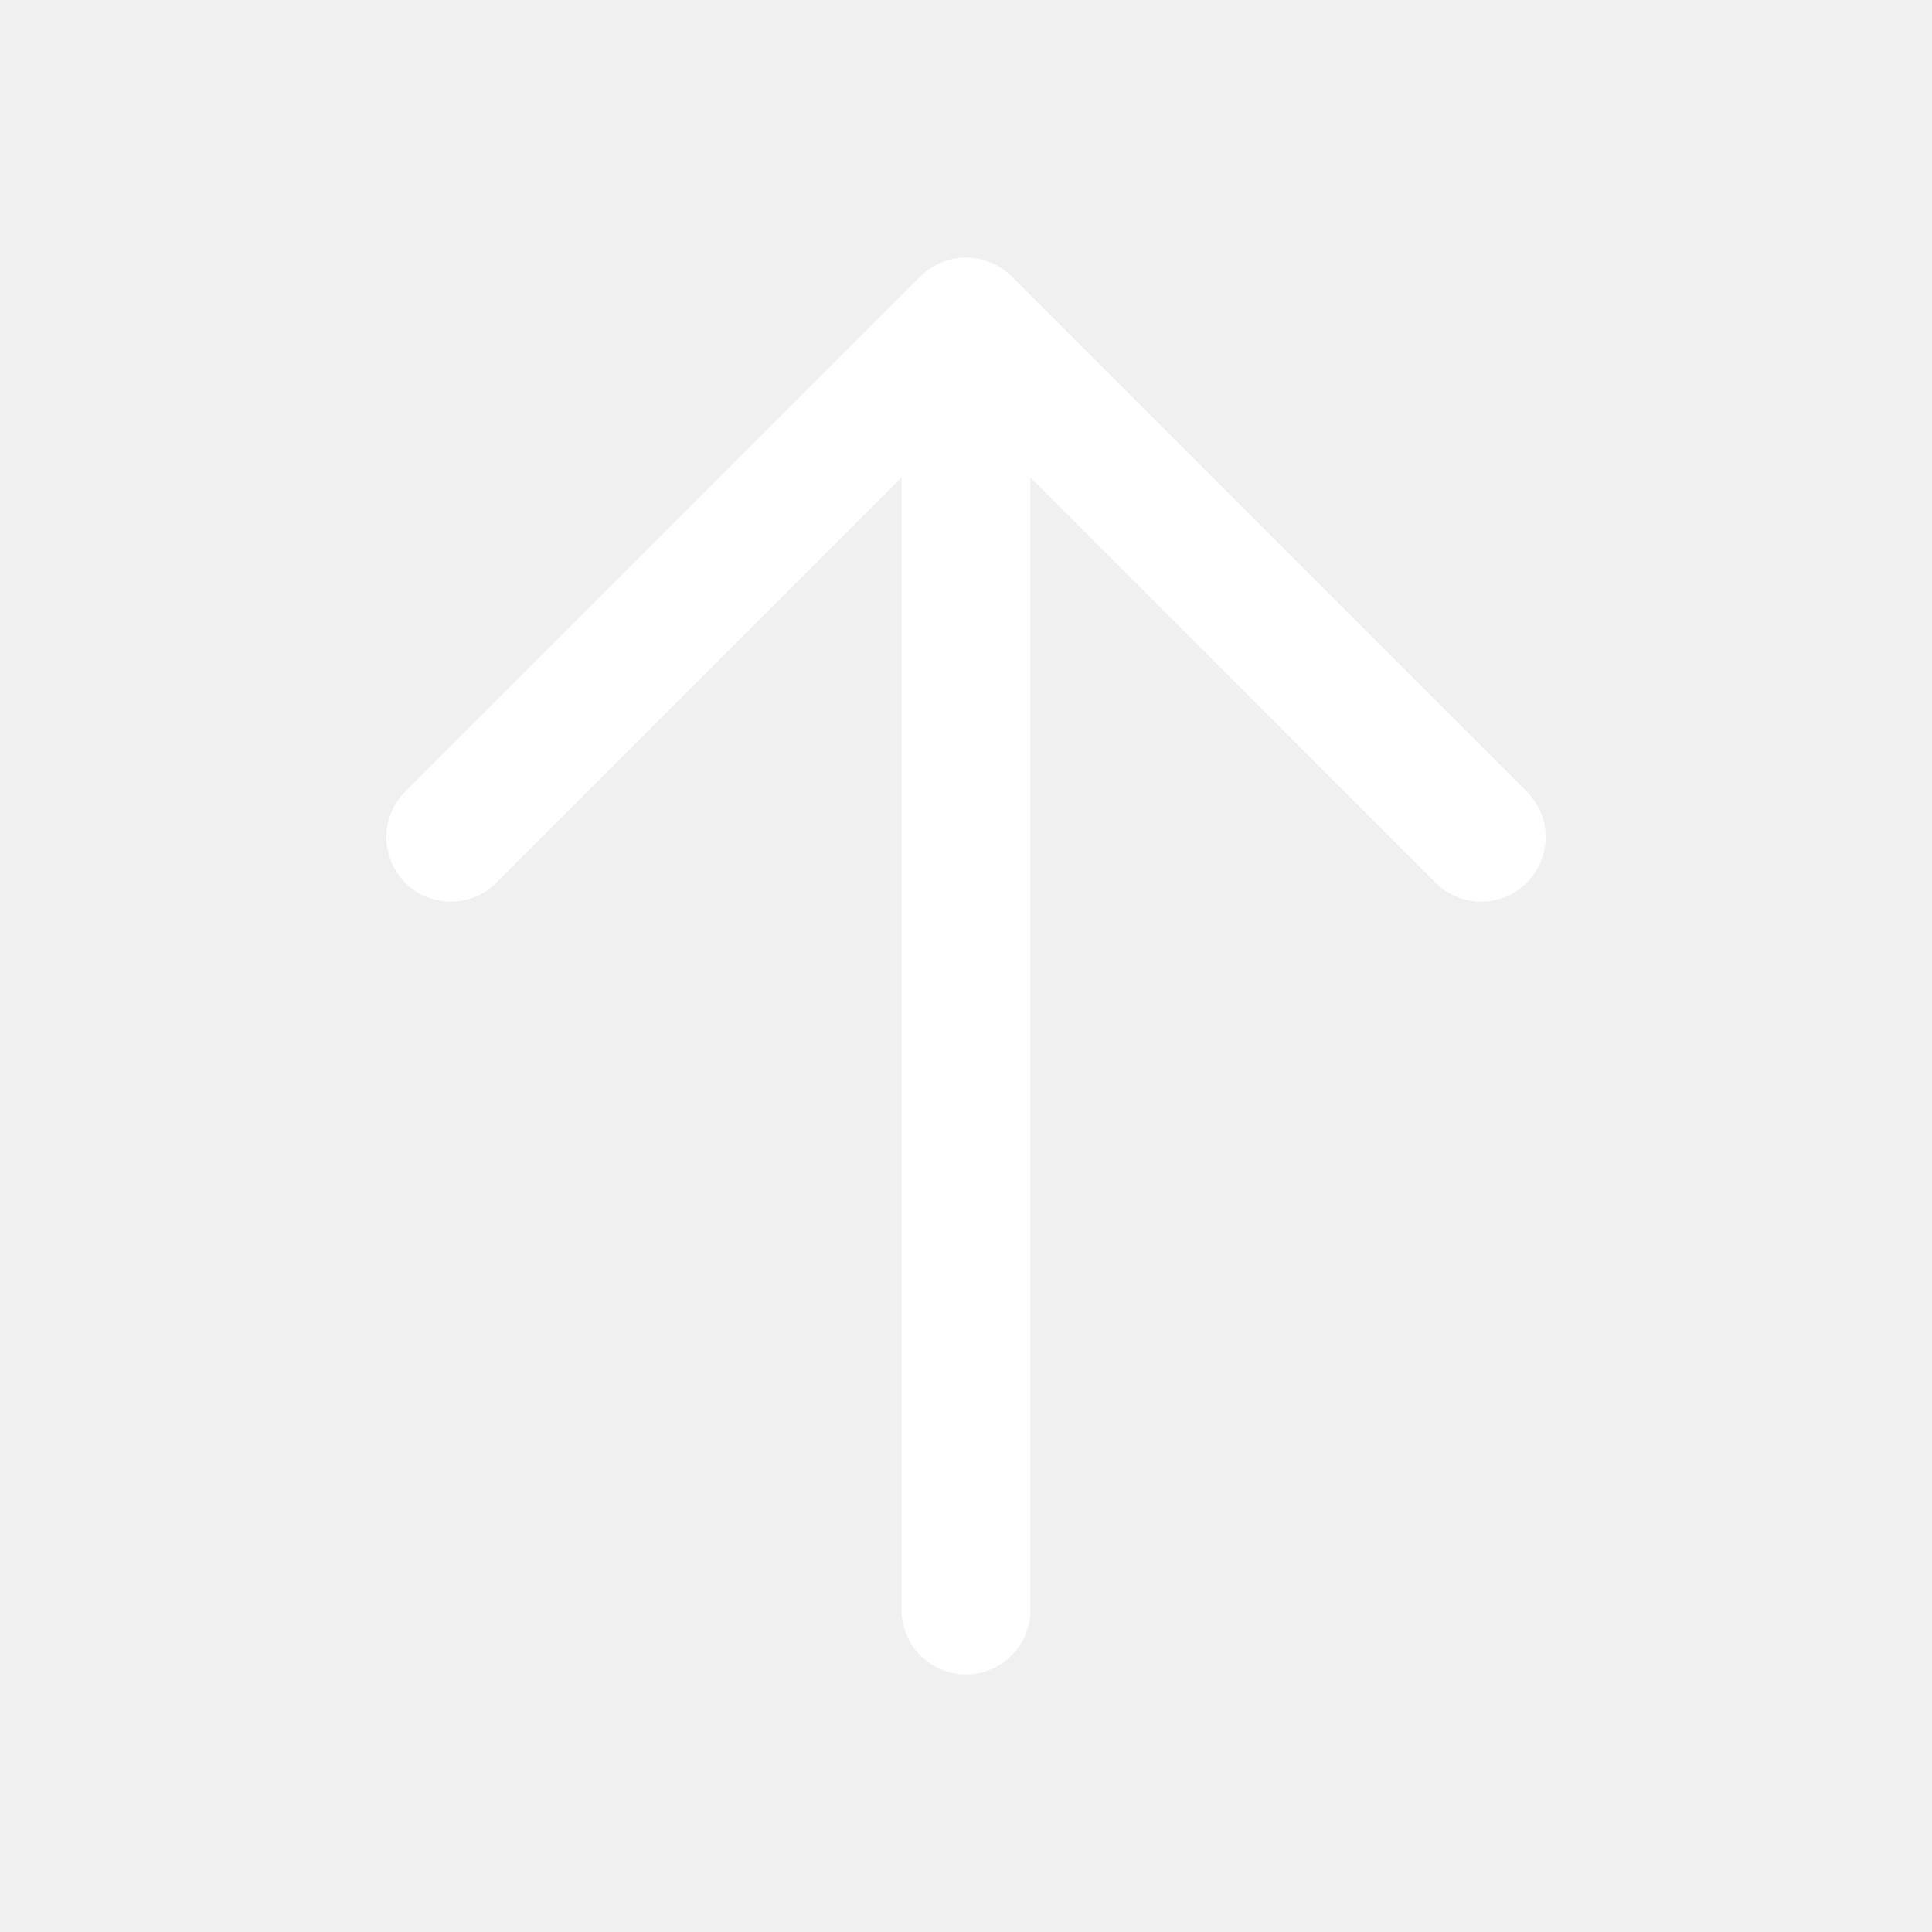
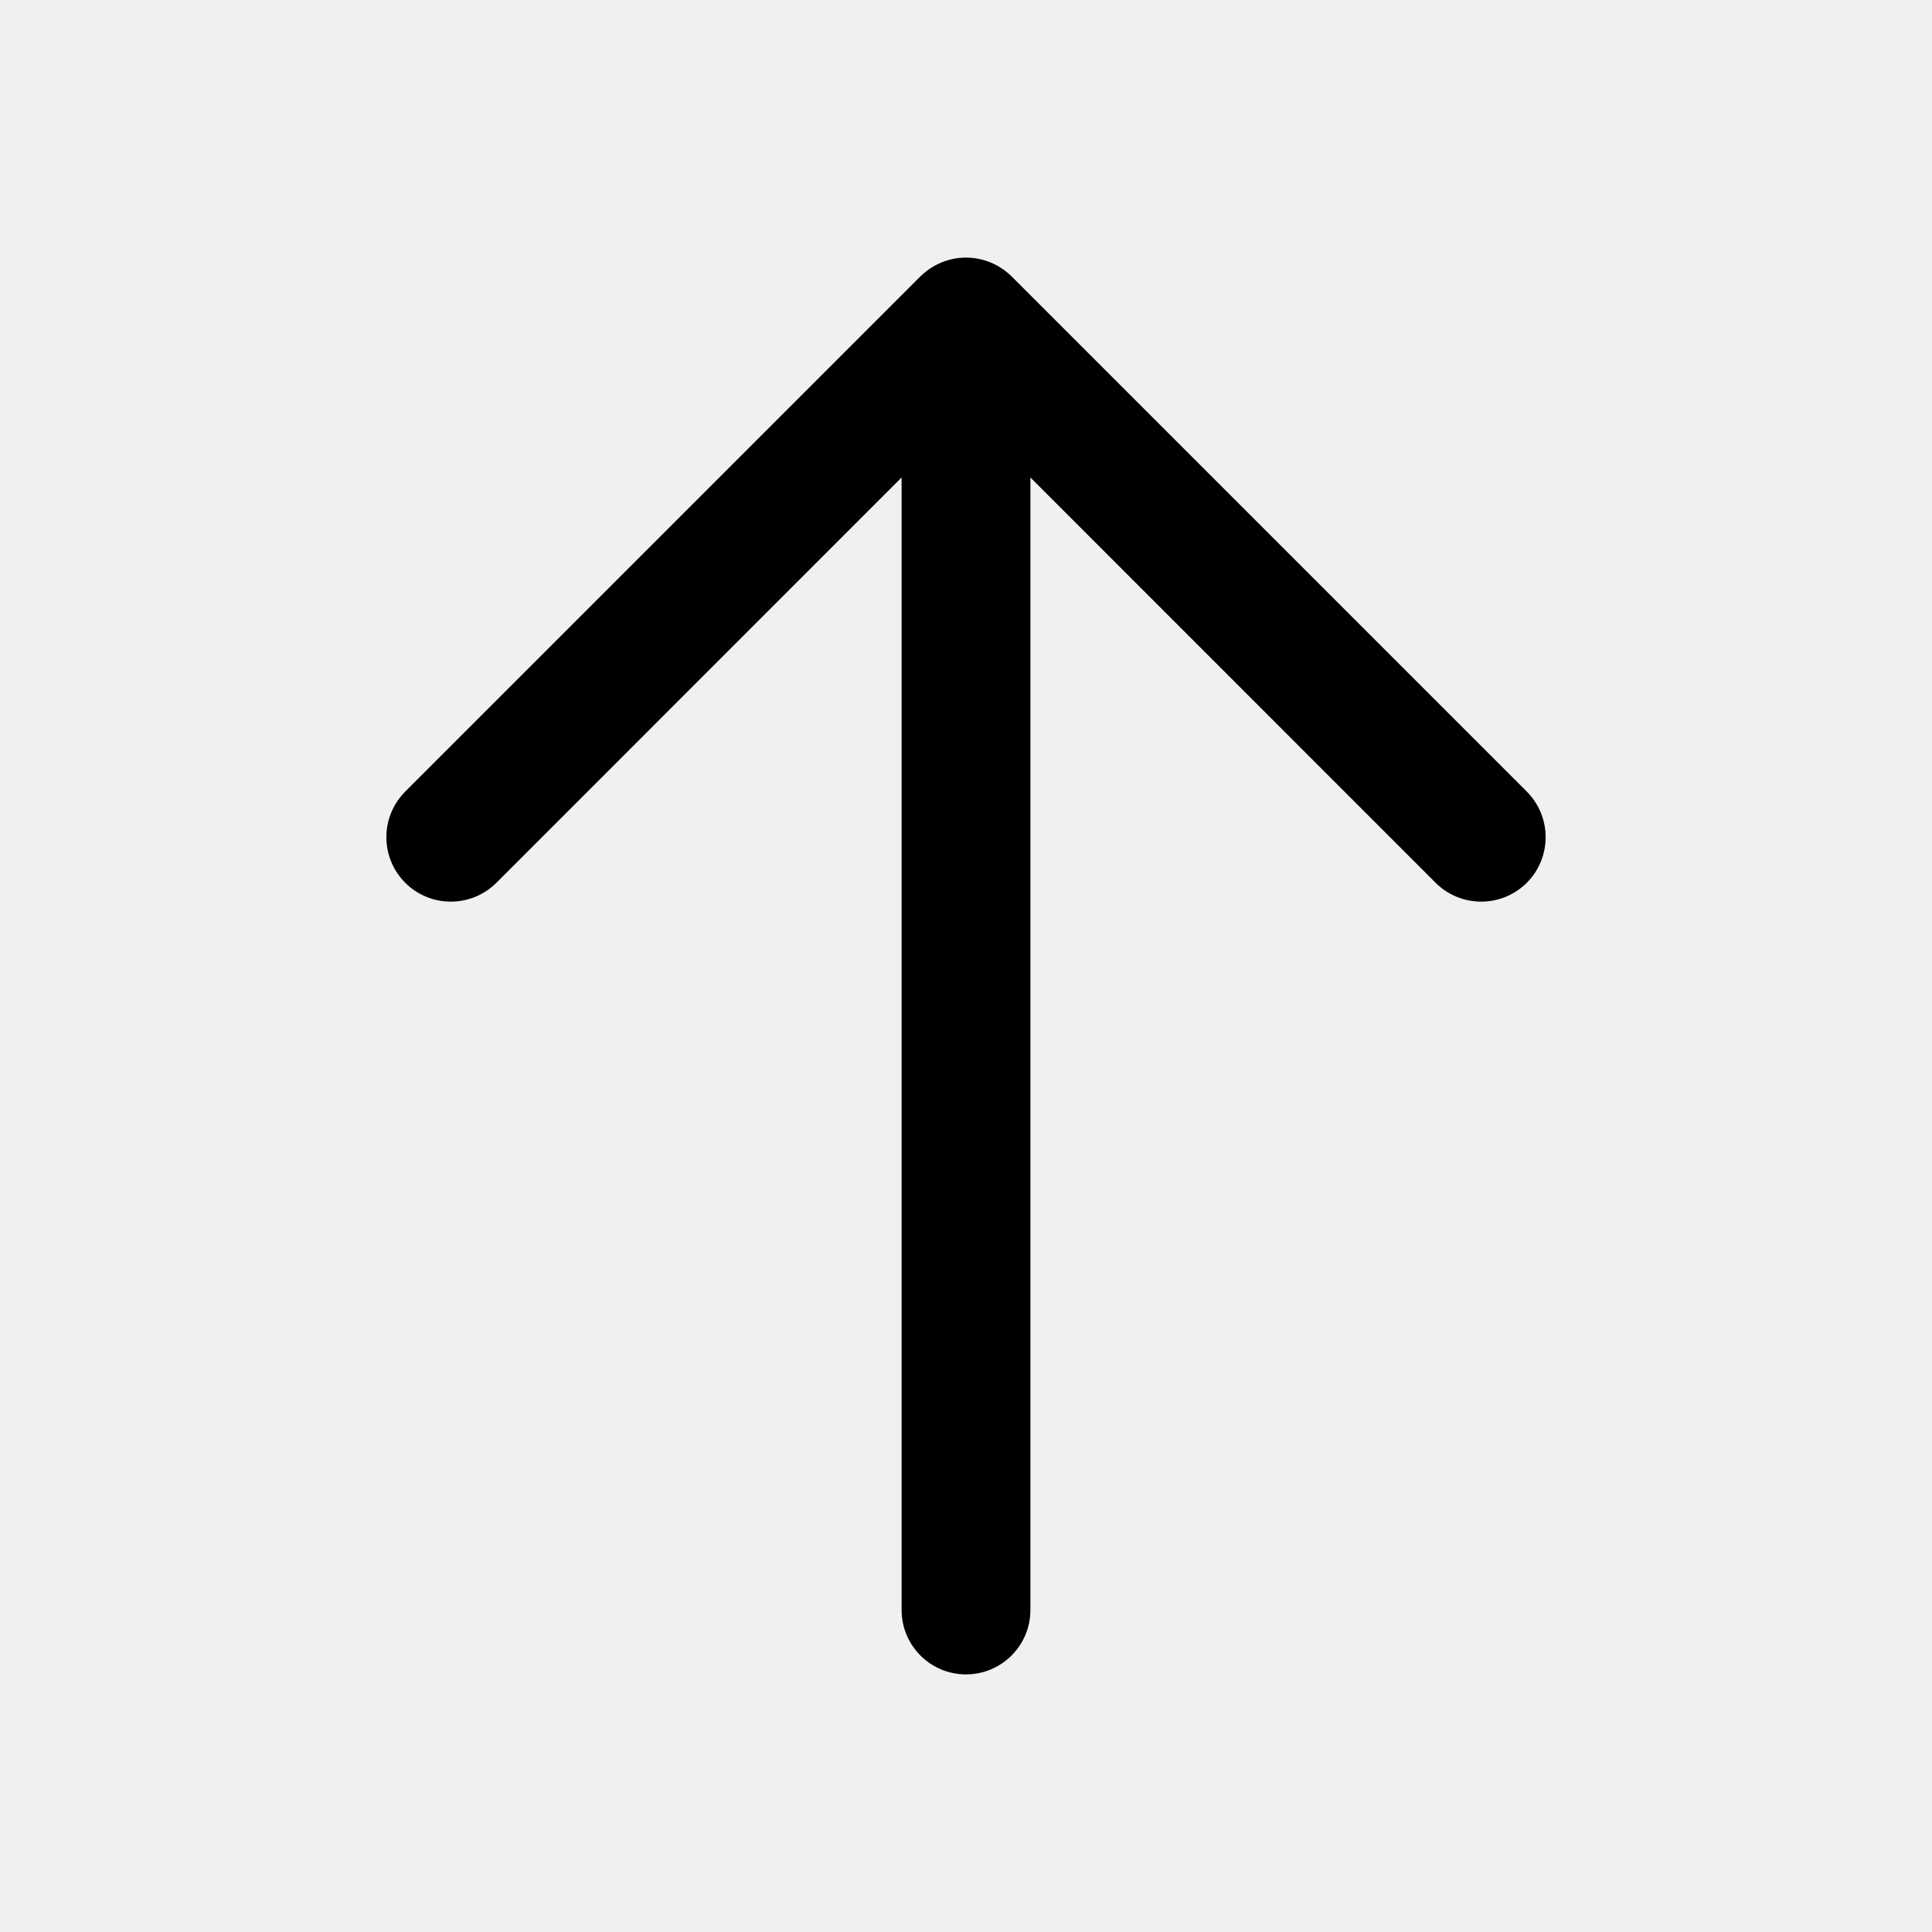
<svg xmlns="http://www.w3.org/2000/svg" width="15" height="15" viewBox="0 0 15 15" fill="none">
-   <path fill-rule="evenodd" clip-rule="evenodd" d="M7.5 13C7.224 13 7 12.776 7 12.5L7 3.707L3.854 6.854C3.658 7.049 3.342 7.049 3.146 6.854C2.951 6.658 2.951 6.342 3.146 6.146L7.146 2.146C7.24 2.053 7.367 2 7.5 2C7.633 2 7.76 2.053 7.854 2.146L11.854 6.146C12.049 6.342 12.049 6.658 11.854 6.854C11.658 7.049 11.342 7.049 11.146 6.854L8 3.707L8 12.5C8 12.776 7.776 13 7.5 13Z" fill="white" />
+   <path fill-rule="evenodd" clip-rule="evenodd" d="M7.5 13C7.224 13 7 12.776 7 12.5L7 3.707L3.854 6.854C3.658 7.049 3.342 7.049 3.146 6.854C2.951 6.658 2.951 6.342 3.146 6.146L7.146 2.146C7.24 2.053 7.367 2 7.5 2C7.633 2 7.76 2.053 7.854 2.146L11.854 6.146C12.049 6.342 12.049 6.658 11.854 6.854C11.658 7.049 11.342 7.049 11.146 6.854L8 3.707L8 12.5C8 12.776 7.776 13 7.5 13Z" fill="black" />
</svg>
